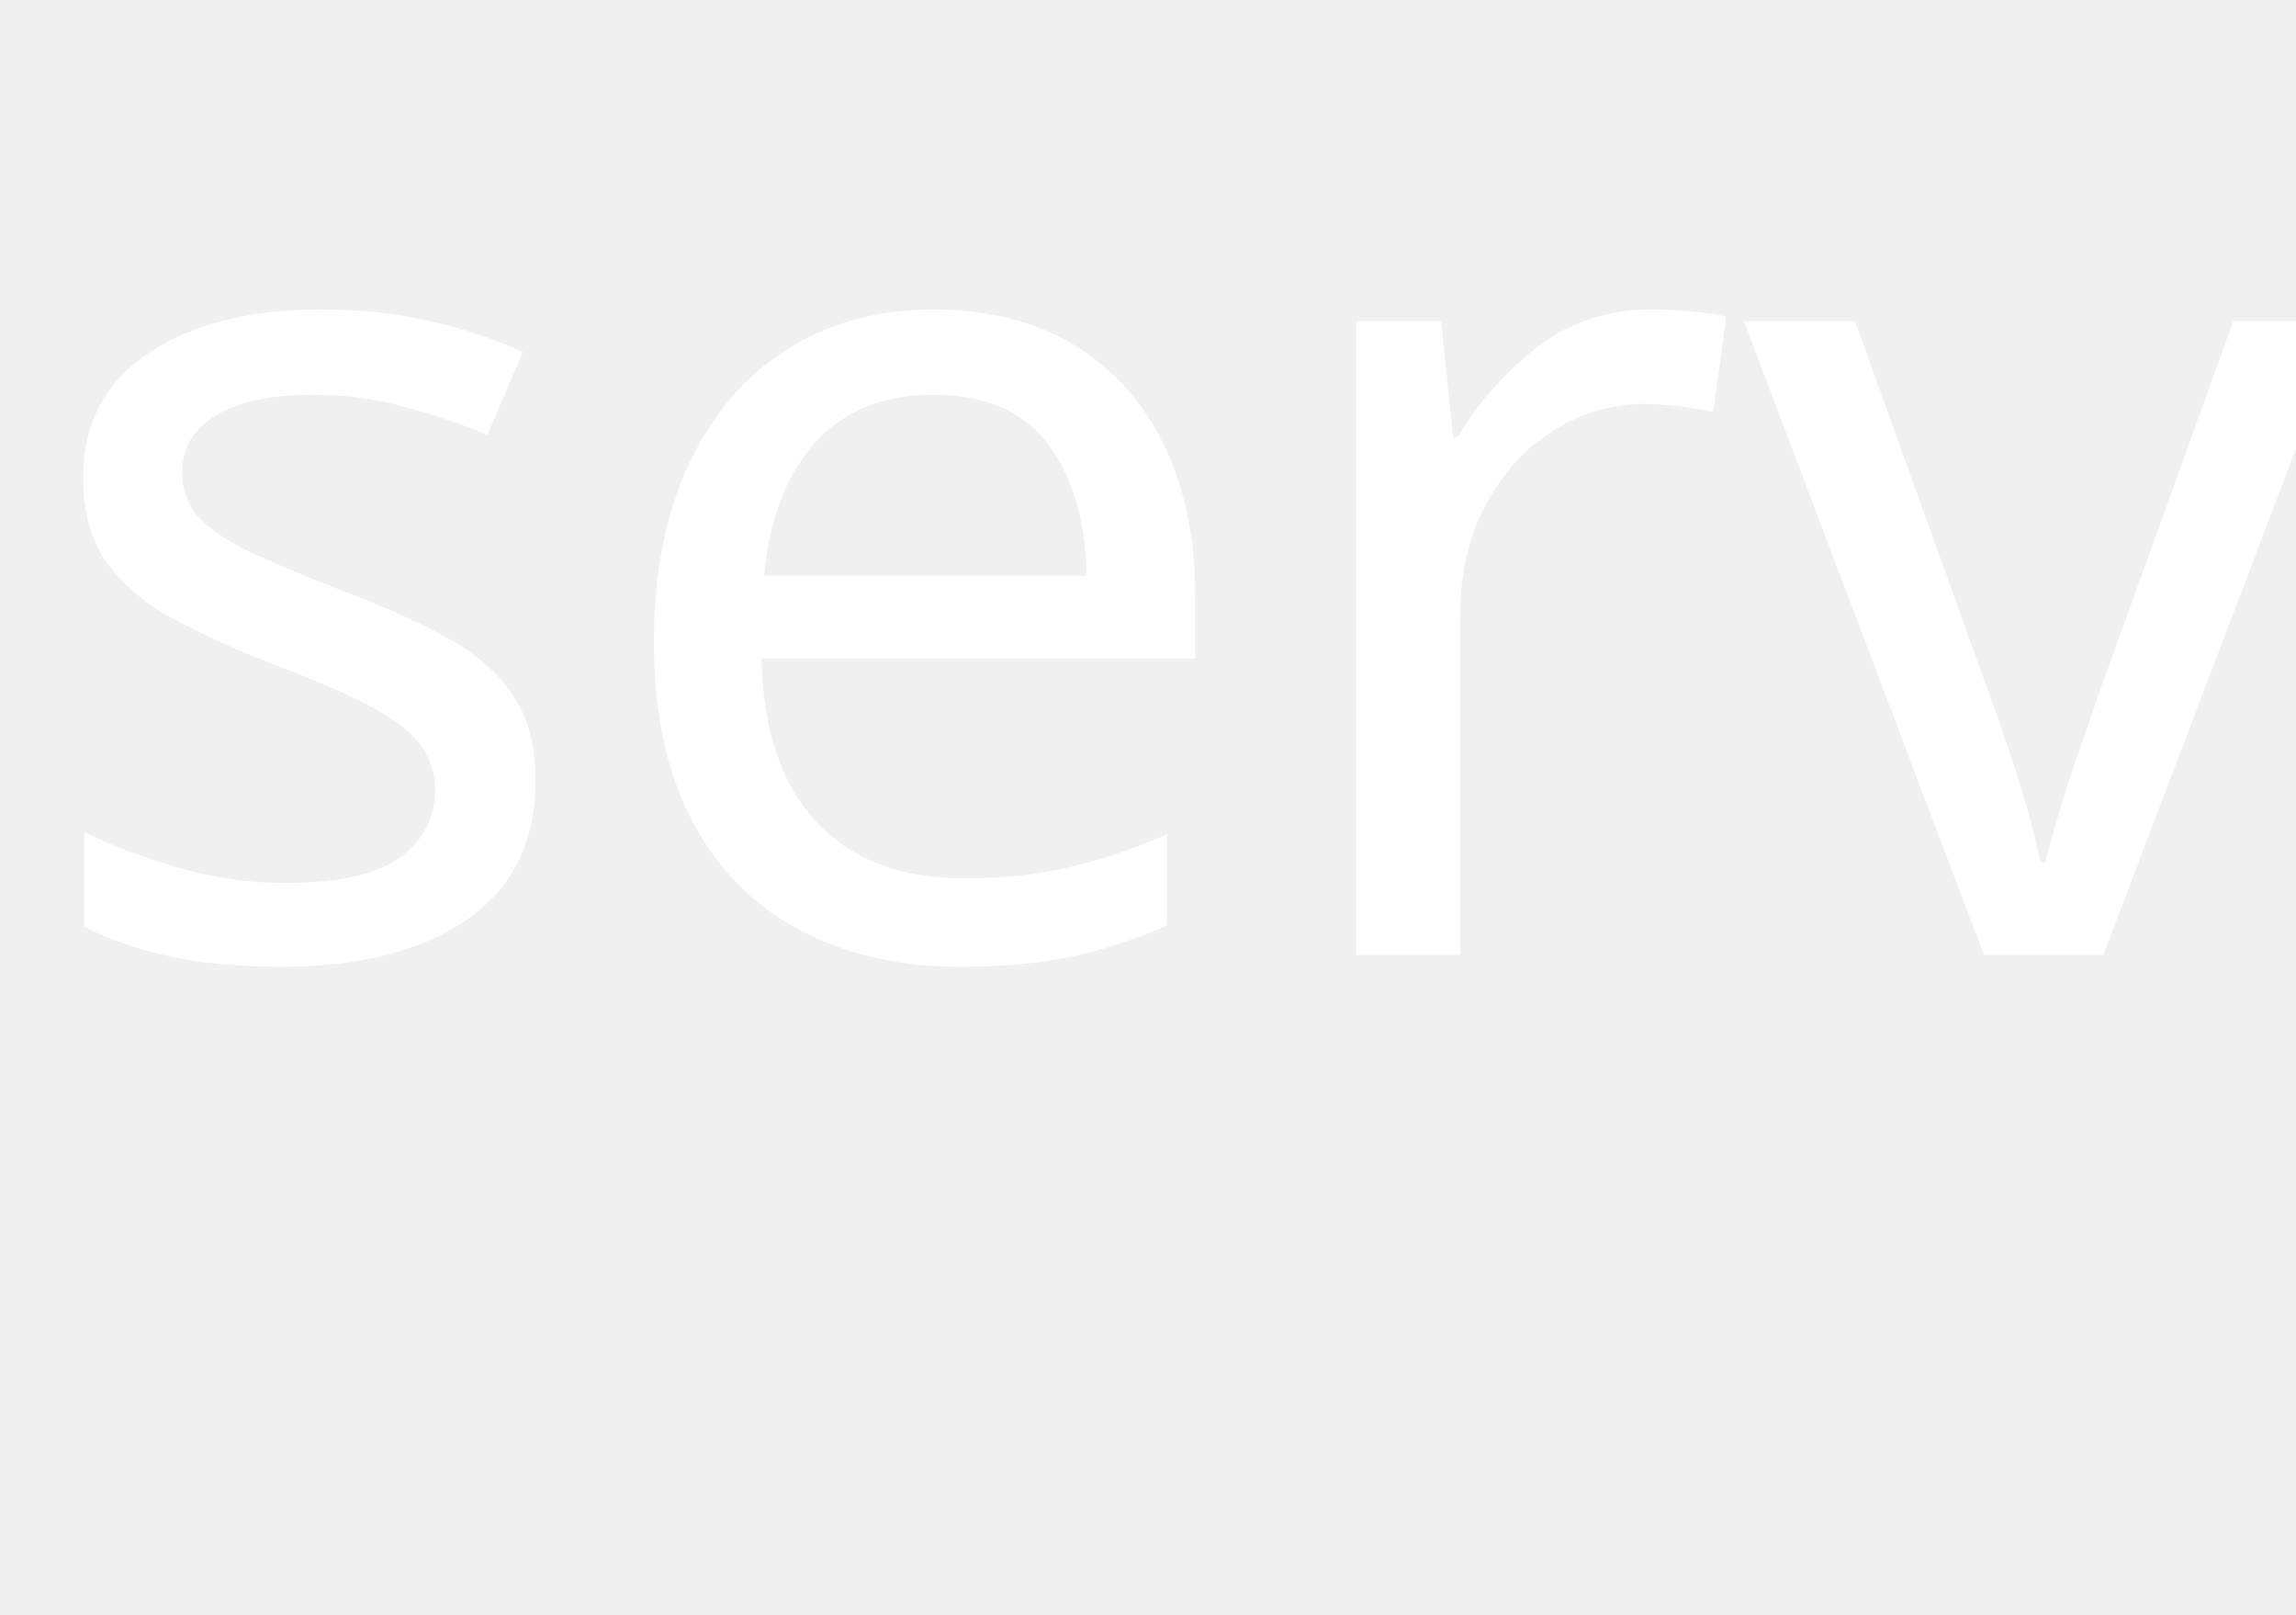
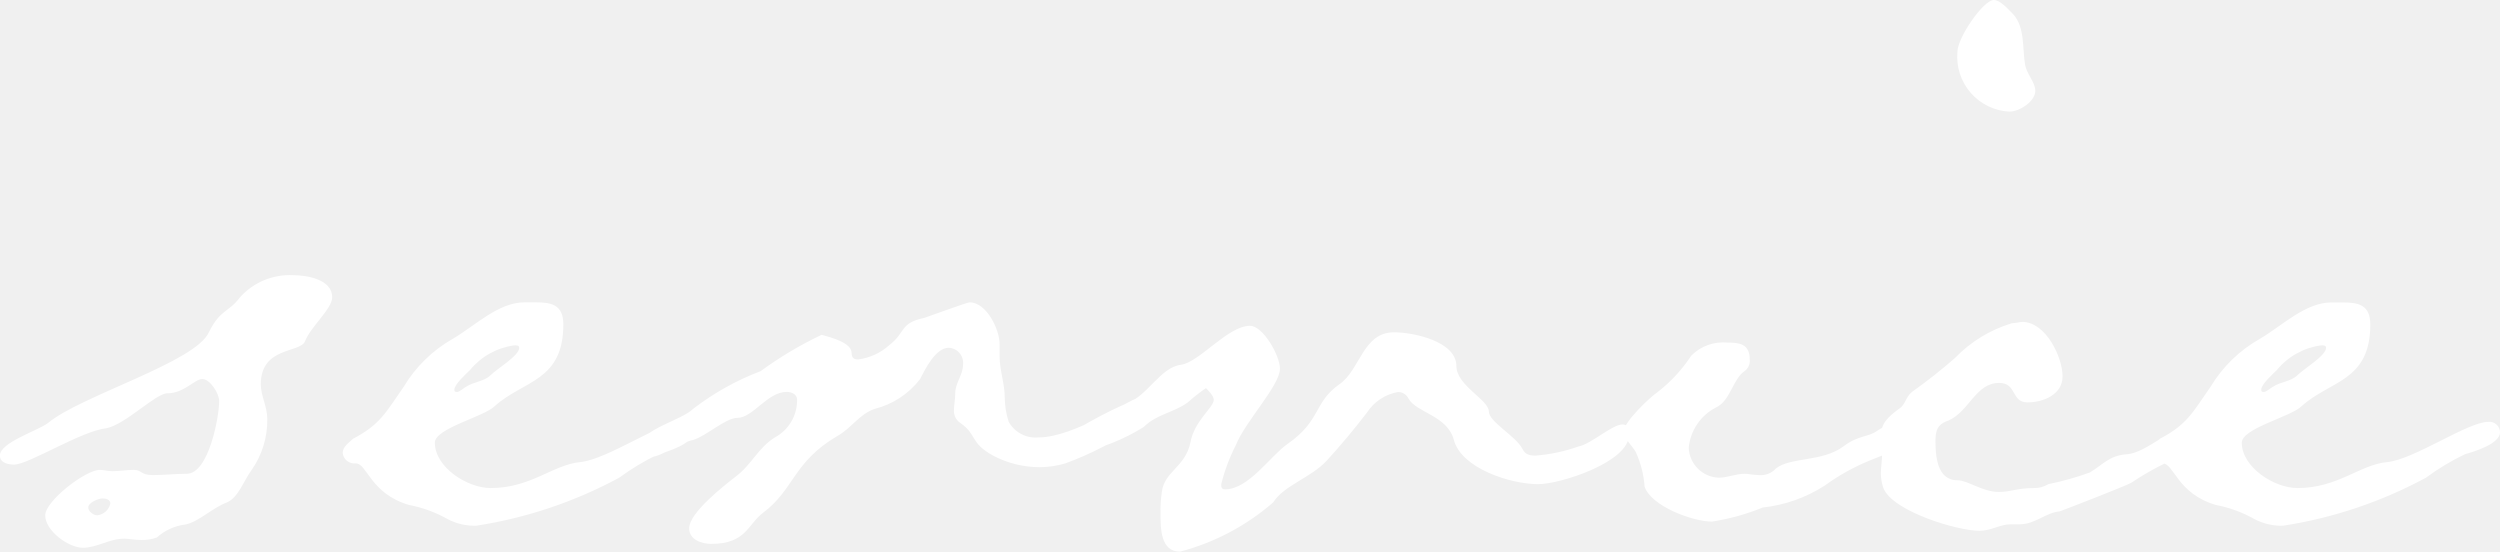
- <svg xmlns="http://www.w3.org/2000/svg" width="101" height="71" viewBox="0 0 101 71">
-   <text id="service" transform="translate(1 42)" fill="#fff" font-size="52" font-family="EmilyAustin, Emily Austin">
-     <tspan x="0" y="0">service</tspan>
-   </text>
+ <svg xmlns="http://www.w3.org/2000/svg" width="100.152" height="22.1" viewBox="0 0 100.152 22.1">
+   <path id="パス_47132" data-name="パス 47132" d="M4.212.78a.61.61,0,0,1-.52.468c-.156,0-.364-.156-.364-.312,0-.208.416-.364.572-.364S4.212.624,4.212.78ZM13.1-7.488c0-.728-1.04-.884-1.56-.884a2.681,2.681,0,0,0-2.132.884c-.468.624-.78.468-1.248,1.4-.52,1.2-5.148,2.548-6.448,3.64-.416.312-1.924.78-1.924,1.3,0,.312.364.364.572.364.572,0,2.7-1.352,3.692-1.456.78-.156,1.976-1.4,2.444-1.4.676,0,1.092-.572,1.4-.572s.676.572.676.884c0,.624-.416,2.912-1.3,2.912-.468,0-.884.052-1.352.052-.52,0-.416-.208-.78-.208-.26,0-.572.052-.832.052-.208,0-.364-.052-.52-.052-.572,0-2.184,1.248-2.184,1.82,0,.624.936,1.3,1.508,1.3s1.04-.364,1.664-.364c.156,0,.416.052.676.052a1.7,1.7,0,0,0,.624-.1,2.084,2.084,0,0,1,1.144-.52c.52-.1,1.092-.676,1.664-.884.468-.208.676-.884.988-1.3A3.467,3.467,0,0,0,10.5-2.6c0-.52-.26-.936-.26-1.4,0-1.508,1.56-1.248,1.768-1.716C12.22-6.292,13.1-7.02,13.1-7.488ZM20.592-5.46c0,.312-.884.832-1.144,1.092s-.676.26-.988.468c-.1.052-.26.208-.364.208s-.1-.052-.1-.1c0-.208.468-.624.624-.78a2.776,2.776,0,0,1,1.768-.988C20.488-5.564,20.592-5.564,20.592-5.46ZM27.56-2.08a.425.425,0,0,0-.468-.416c-.832,0-2.964,1.508-4.056,1.612S21.06.156,19.448.156c-.936,0-2.236-.832-2.236-1.82,0-.572,1.976-1.04,2.392-1.456C20.748-4.16,22.36-4.108,22.36-6.4c0-.78-.468-.884-1.092-.884H20.8c-1.04,0-1.976.936-2.86,1.456A5.4,5.4,0,0,0,15.964-3.9c-.728,1.04-.936,1.508-2.028,2.08-.156.156-.416.312-.416.572a.472.472,0,0,0,.52.416c.468,0,.572,1.2,2.132,1.664a5.081,5.081,0,0,1,1.56.572,2.3,2.3,0,0,0,1.144.26A17.711,17.711,0,0,0,24.6-.26a9.538,9.538,0,0,1,1.56-.936C26.52-1.3,27.56-1.612,27.56-2.08Zm18.252-.884a.5.5,0,0,0-.468-.468c-.26,0-2.5,1.56-3.952,1.56A1.234,1.234,0,0,1,40.2-2.5a3.2,3.2,0,0,1-.156-.936c0-.624-.208-1.092-.208-1.716v-.468c0-.572-.52-1.664-1.2-1.664-.1,0-1.508.52-1.82.624-.988.208-.728.572-1.4,1.092a2.3,2.3,0,0,1-1.248.572c-.156,0-.26-.052-.26-.26,0-.416-.832-.624-1.2-.728a15.119,15.119,0,0,0-2.444,1.456,10.6,10.6,0,0,0-2.7,1.508c-.468.468-2.132.832-2.132,1.508a.425.425,0,0,0,.468.416c.364,0,1.144-.572,1.664-.676.52-.156,1.3-.884,1.768-.884.624,0,1.2-1.04,1.976-1.04.208,0,.416.1.416.312a1.686,1.686,0,0,1-.884,1.508c-.676.416-.936,1.092-1.56,1.56C28.808.052,27.4,1.144,27.4,1.768c0,.468.52.624.884.624,1.4,0,1.456-.78,2.08-1.248,1.248-.936,1.2-2.028,2.964-3.068.572-.312.884-.884,1.508-1.092a3.315,3.315,0,0,0,1.82-1.2c.208-.416.624-1.248,1.144-1.248a.605.605,0,0,1,.572.676c0,.416-.312.728-.312,1.144,0,.26-.052.468-.052.676a.576.576,0,0,0,.26.52c.676.468.364.78,1.3,1.3a4,4,0,0,0,1.872.468,3.6,3.6,0,0,0,1.04-.156,12.5,12.5,0,0,0,2.964-1.56A.75.75,0,0,0,45.812-2.964Zm19.24.988c0-.156,0-.416-.26-.416-.416,0-1.248.78-1.768.884a6.749,6.749,0,0,1-1.716.364c-.26,0-.416-.052-.52-.26-.26-.52-1.352-1.092-1.352-1.508,0-.468-1.3-1.04-1.3-1.82,0-.988-1.716-1.352-2.5-1.352-1.248,0-1.352,1.508-2.184,2.08-1.04.728-.728,1.456-2.08,2.392-.676.468-1.56,1.82-2.5,1.82-.156,0-.156-.1-.156-.208A7.167,7.167,0,0,1,49.3-1.56c.364-.936,1.768-2.392,1.768-3.068,0-.52-.676-1.716-1.2-1.716-.884,0-2.028,1.456-2.756,1.56-.832.1-1.3,1.2-2.184,1.56-.364.1-2.7,1.3-2.7,1.612,0,.26.572.364.78.364a8.023,8.023,0,0,0,2.6-1.04c.52-.52,1.2-.572,1.768-.988a6.991,6.991,0,0,1,.728-.572c.1.1.312.312.312.468,0,.312-.78.832-.936,1.716-.208.988-1.04,1.144-1.144,1.976a5.045,5.045,0,0,0-.052.884c0,.572,0,1.508.78,1.508A9.292,9.292,0,0,0,50.8.728C51.22.052,52.312-.26,52.936-.936c.572-.624,1.092-1.248,1.612-1.924A1.871,1.871,0,0,1,55.8-3.692a.463.463,0,0,1,.416.26c.312.572,1.56.676,1.82,1.664C58.344-.624,60.32,0,61.412,0,62.3,0,65.052-.884,65.052-1.976Zm11.336-.156c0-.26-.312-.312-.52-.312a1.812,1.812,0,0,0-.884.312c-.364.26-.728.156-1.352.624-.832.624-2.132.416-2.7.884a.8.8,0,0,1-.676.26c-.208,0-.416-.052-.572-.052-.364,0-.676.156-1.04.156a1.246,1.246,0,0,1-1.2-1.2,2.027,2.027,0,0,1,1.092-1.612c.572-.26.676-1.144,1.144-1.456a.507.507,0,0,0,.208-.468c0-.624-.416-.676-.884-.676a1.811,1.811,0,0,0-1.456.52A6.01,6.01,0,0,1,66.2-3.692c-.312.208-1.352,1.2-1.352,1.56,0,.312.312.572.468.832A3.989,3.989,0,0,1,65.676.1c.26.78,1.924,1.4,2.7,1.4A9.041,9.041,0,0,0,70.408.936,5.74,5.74,0,0,0,72.9.052a8.493,8.493,0,0,1,1.768-.988C75.14-1.144,76.388-1.508,76.388-2.132Zm4.94-13.624c0-.364-.364-.676-.416-1.092-.1-.624,0-1.456-.468-1.976-.208-.208-.52-.572-.78-.572-.416,0-1.456,1.508-1.456,2.08a2.2,2.2,0,0,0,2.08,2.392C80.7-14.924,81.328-15.34,81.328-15.756ZM88.556-2.028c0-.312-.364-.416-.624-.416-1.092,0-2.08,1.2-2.964,1.248-.676.052-.936.416-1.456.728A11.579,11.579,0,0,1,81.848,0a1.048,1.048,0,0,1-.572.156c-.676,0-.936.156-1.4.156-.676,0-1.248-.468-1.664-.468-.832,0-.884-.988-.884-1.612,0-.52.208-.676.52-.78.832-.364,1.092-1.508,2.028-1.508.728,0,.468.78,1.144.78.624,0,1.4-.312,1.4-1.04,0-.78-.676-2.184-1.612-2.184-.1,0-.26.052-.416.052a5.27,5.27,0,0,0-2.288,1.4,21.8,21.8,0,0,1-1.716,1.352c-.26.208-.26.52-.52.676-.416.312-.728.572-.728,1.092,0,.26.052.468.052.676,0,.312-.052.572-.052.832a1.87,1.87,0,0,0,.1.572c.364.936,2.964,1.716,3.848,1.716.468,0,.832-.26,1.248-.26H80.7c.624,0,1.04-.468,1.612-.52.156-.052,2.7-1.04,2.86-1.144a11.446,11.446,0,0,1,1.352-.78A5.671,5.671,0,0,0,88.14-1.56C88.348-1.664,88.556-1.82,88.556-2.028Zm4.42-3.432c0,.312-.884.832-1.144,1.092s-.676.26-.988.468c-.1.052-.26.208-.364.208s-.1-.052-.1-.1c0-.208.468-.624.624-.78a2.776,2.776,0,0,1,1.768-.988C92.872-5.564,92.976-5.564,92.976-5.46Zm6.968,3.38a.425.425,0,0,0-.468-.416c-.832,0-2.964,1.508-4.056,1.612S93.444.156,91.832.156C90.9.156,89.6-.676,89.6-1.664c0-.572,1.976-1.04,2.392-1.456,1.144-1.04,2.756-.988,2.756-3.276,0-.78-.468-.884-1.092-.884h-.468c-1.04,0-1.976.936-2.86,1.456A5.4,5.4,0,0,0,88.348-3.9c-.728,1.04-.936,1.508-2.028,2.08-.156.156-.416.312-.416.572a.472.472,0,0,0,.52.416c.468,0,.572,1.2,2.132,1.664a5.081,5.081,0,0,1,1.56.572,2.3,2.3,0,0,0,1.144.26A17.711,17.711,0,0,0,96.98-.26,9.538,9.538,0,0,1,98.54-1.2C98.9-1.3,99.944-1.612,99.944-2.08Z" transform="translate(0.208 19.396)" fill="#fff" />
</svg>
